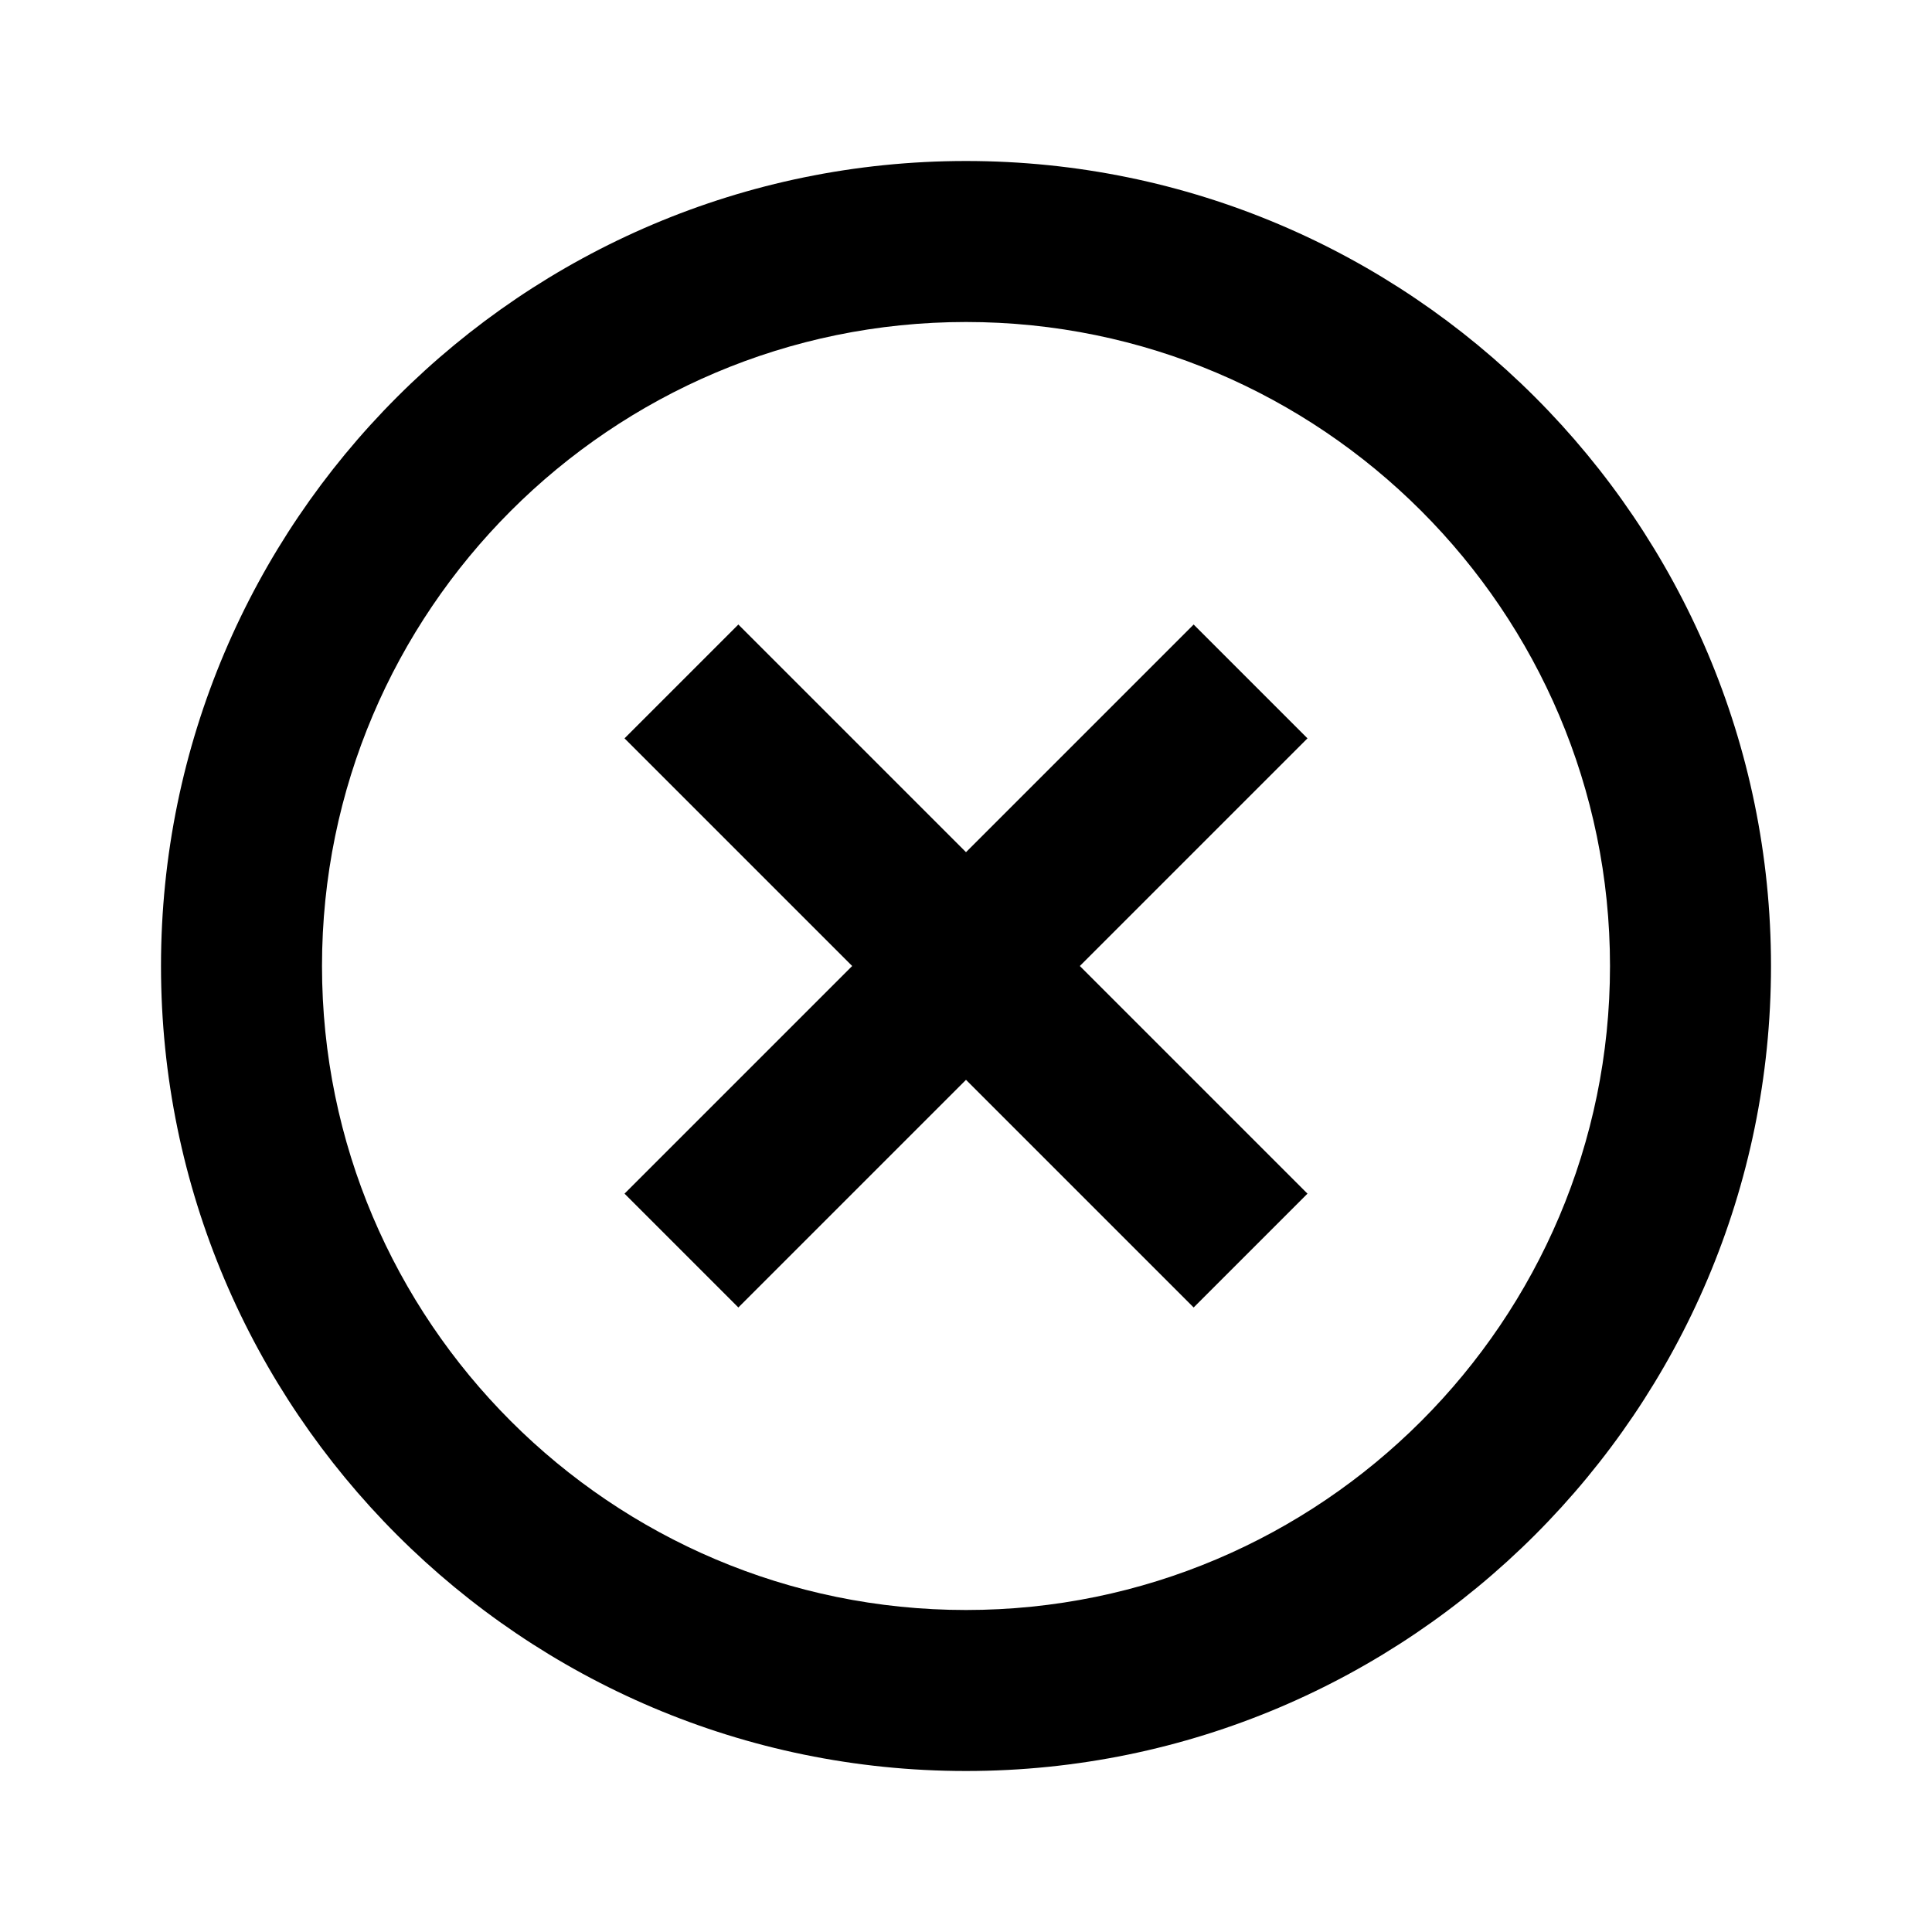
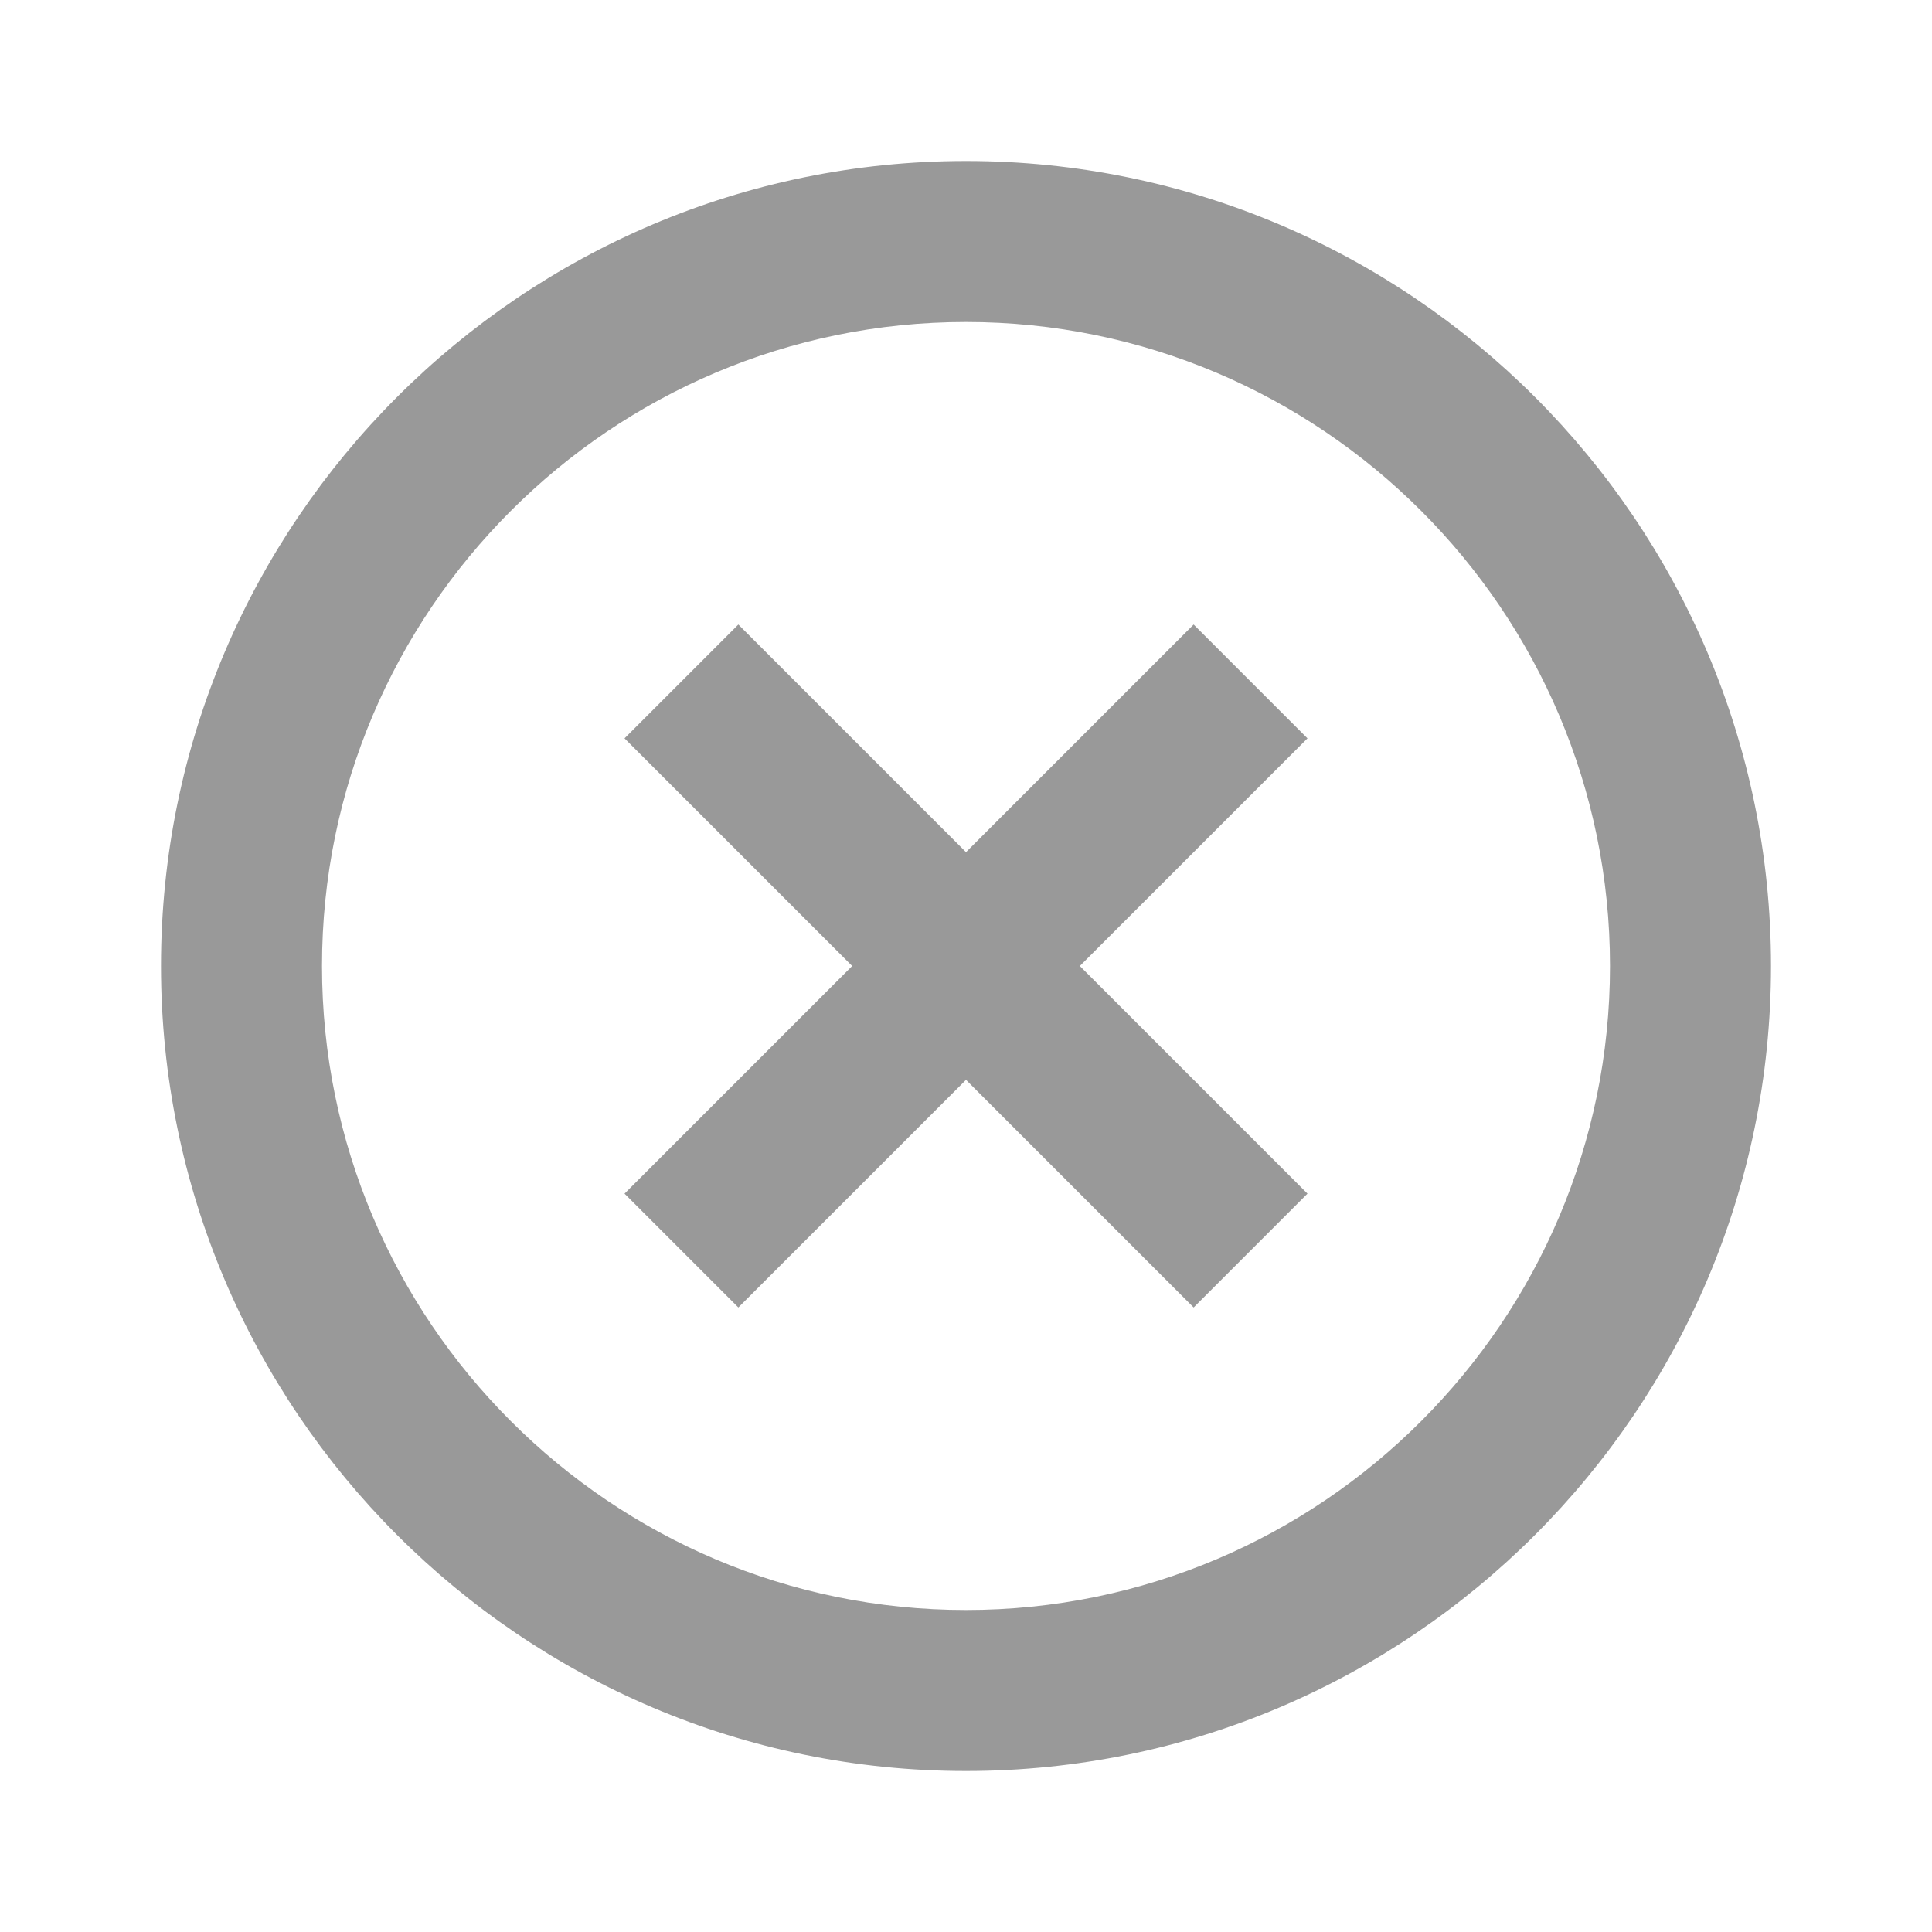
- <svg xmlns="http://www.w3.org/2000/svg" width="24" height="24" viewBox="0 0 24 24">
+ <svg xmlns="http://www.w3.org/2000/svg" width="24" height="24" fill="#999" viewBox="0 0 24 24">
  <path d="M9.172 16.242L12 13.414 14.828 16.242 16.242 14.828 13.414 12 16.242 9.172 14.828 7.758 12 10.586 9.172 7.758 7.758 9.172 10.586 12 7.758 14.828z" />
  <path d="M12,22c5.514,0,10-4.486,10-10S17.514,2,12,2S2,6.486,2,12S6.486,22,12,22z M12,4c4.411,0,8,3.589,8,8s-3.589,8-8,8 s-8-3.589-8-8S7.589,4,12,4z" />
</svg>
